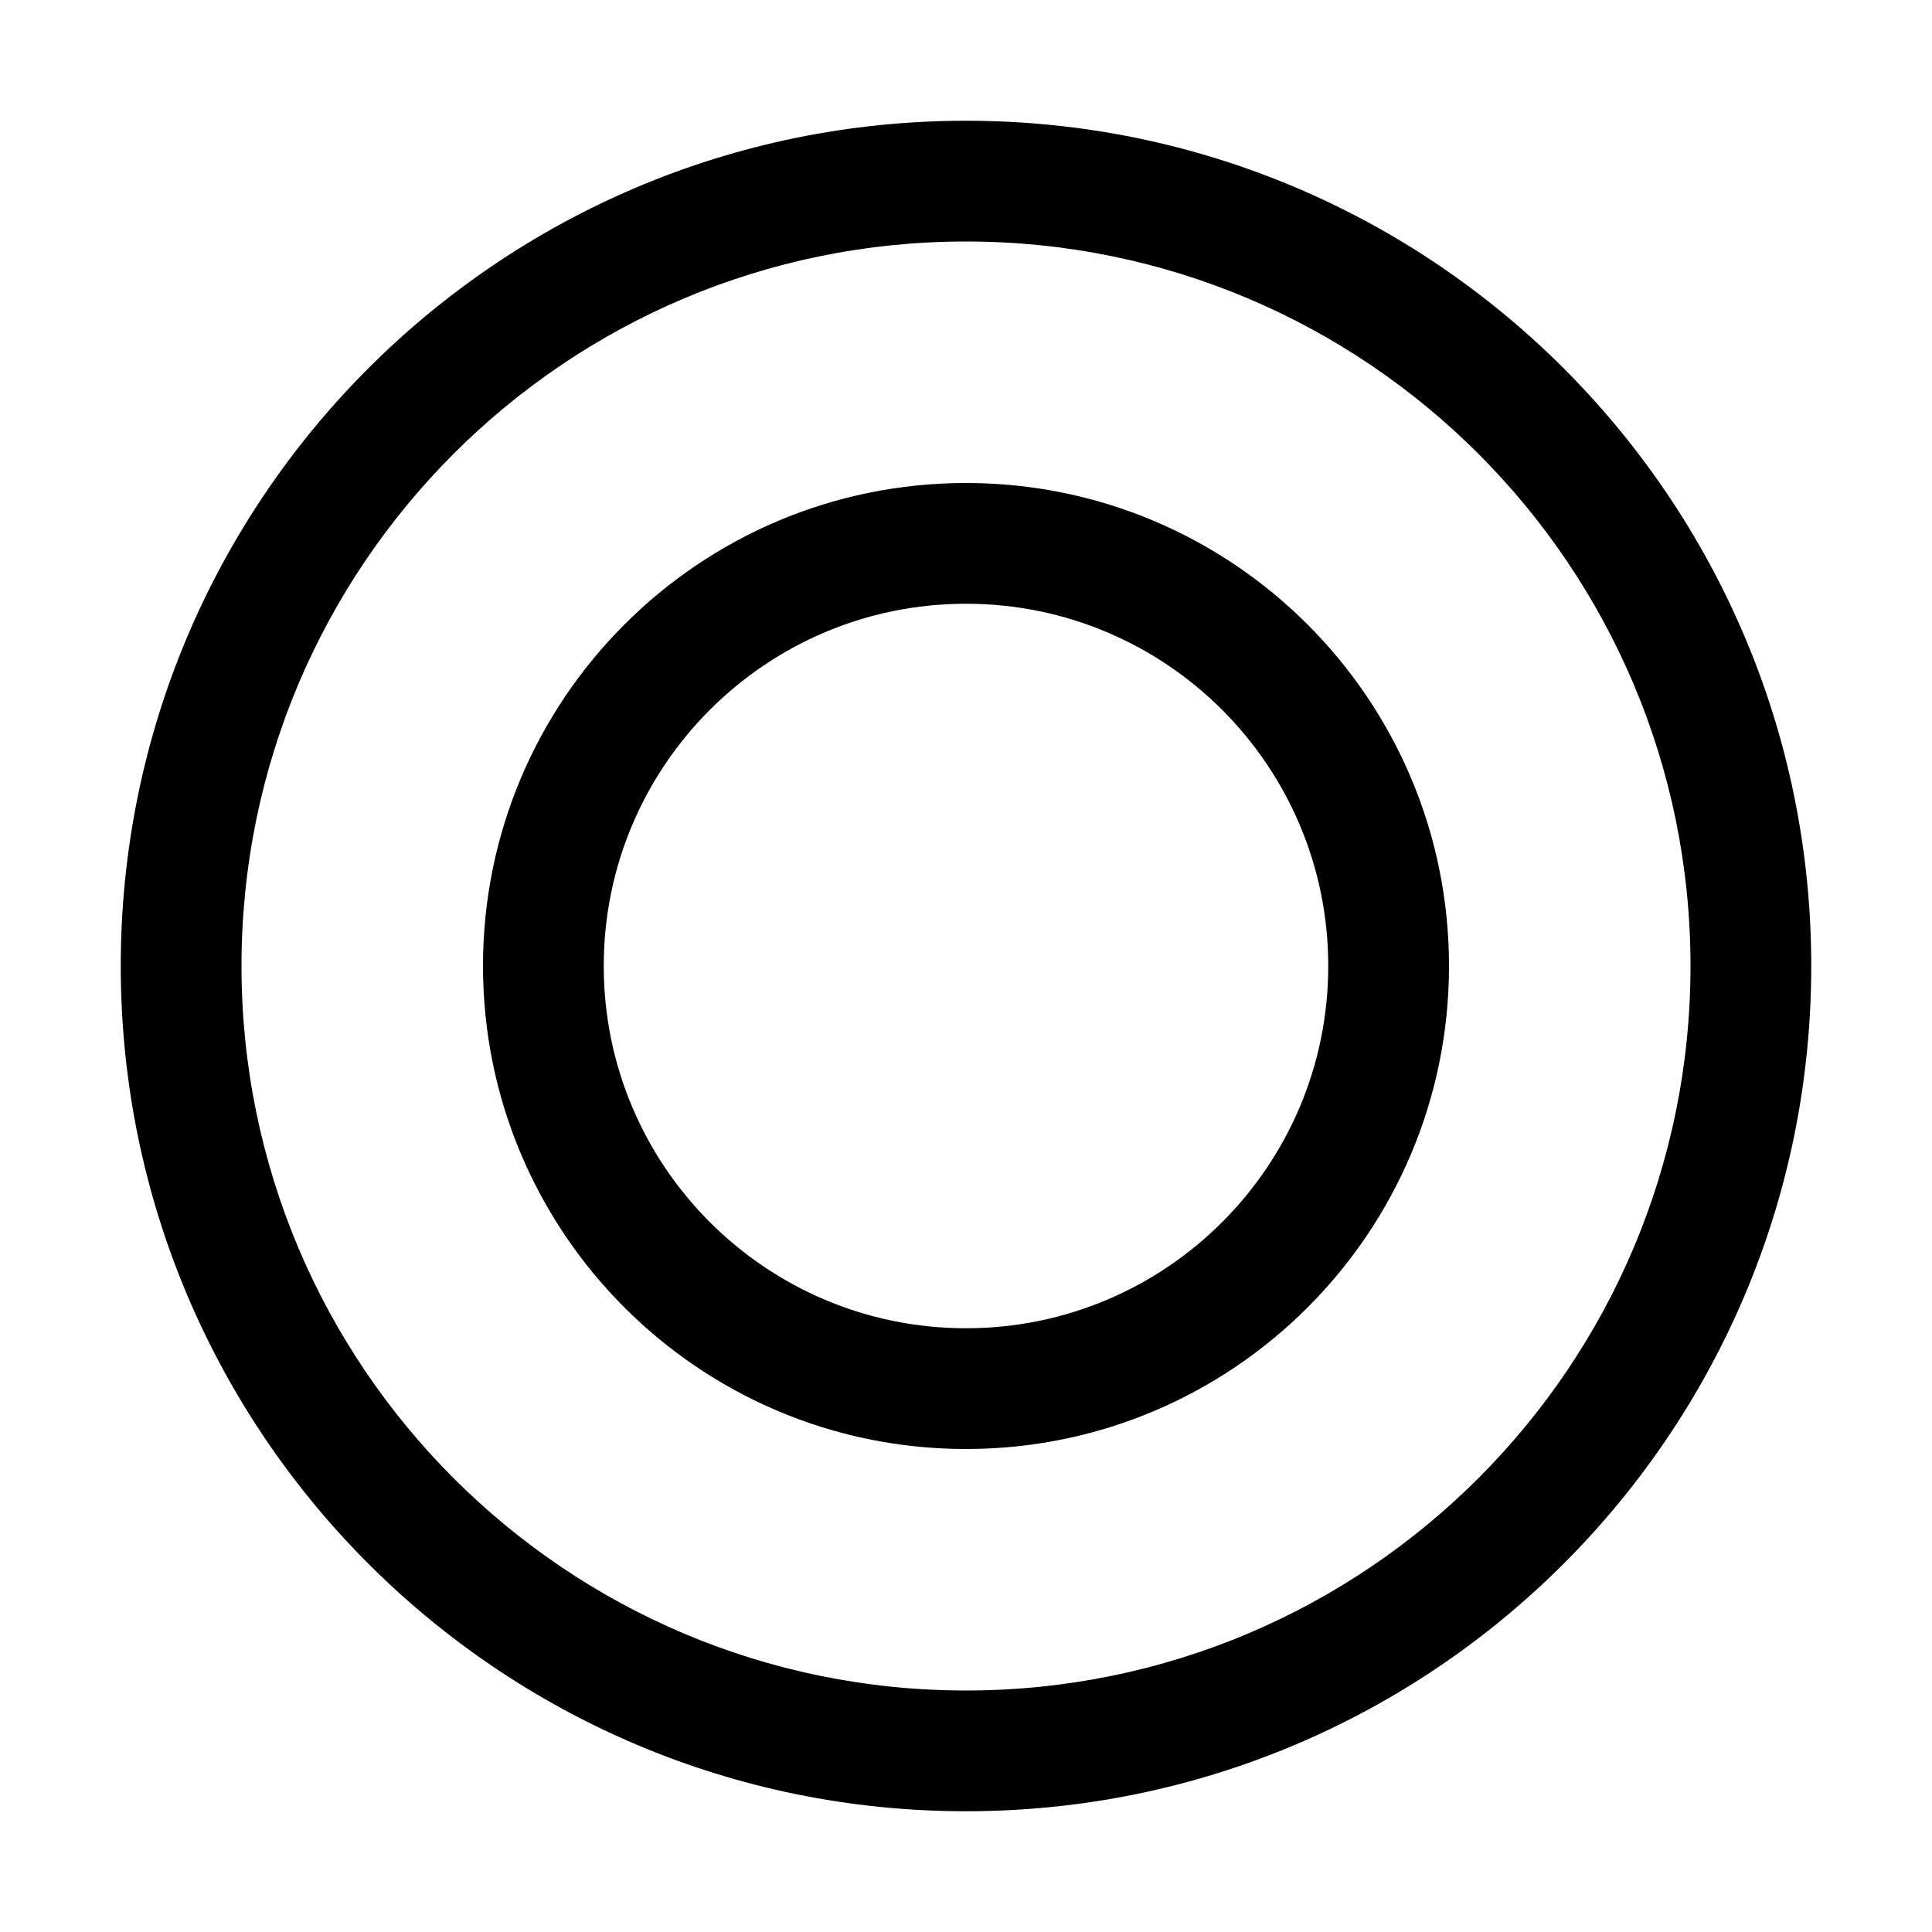
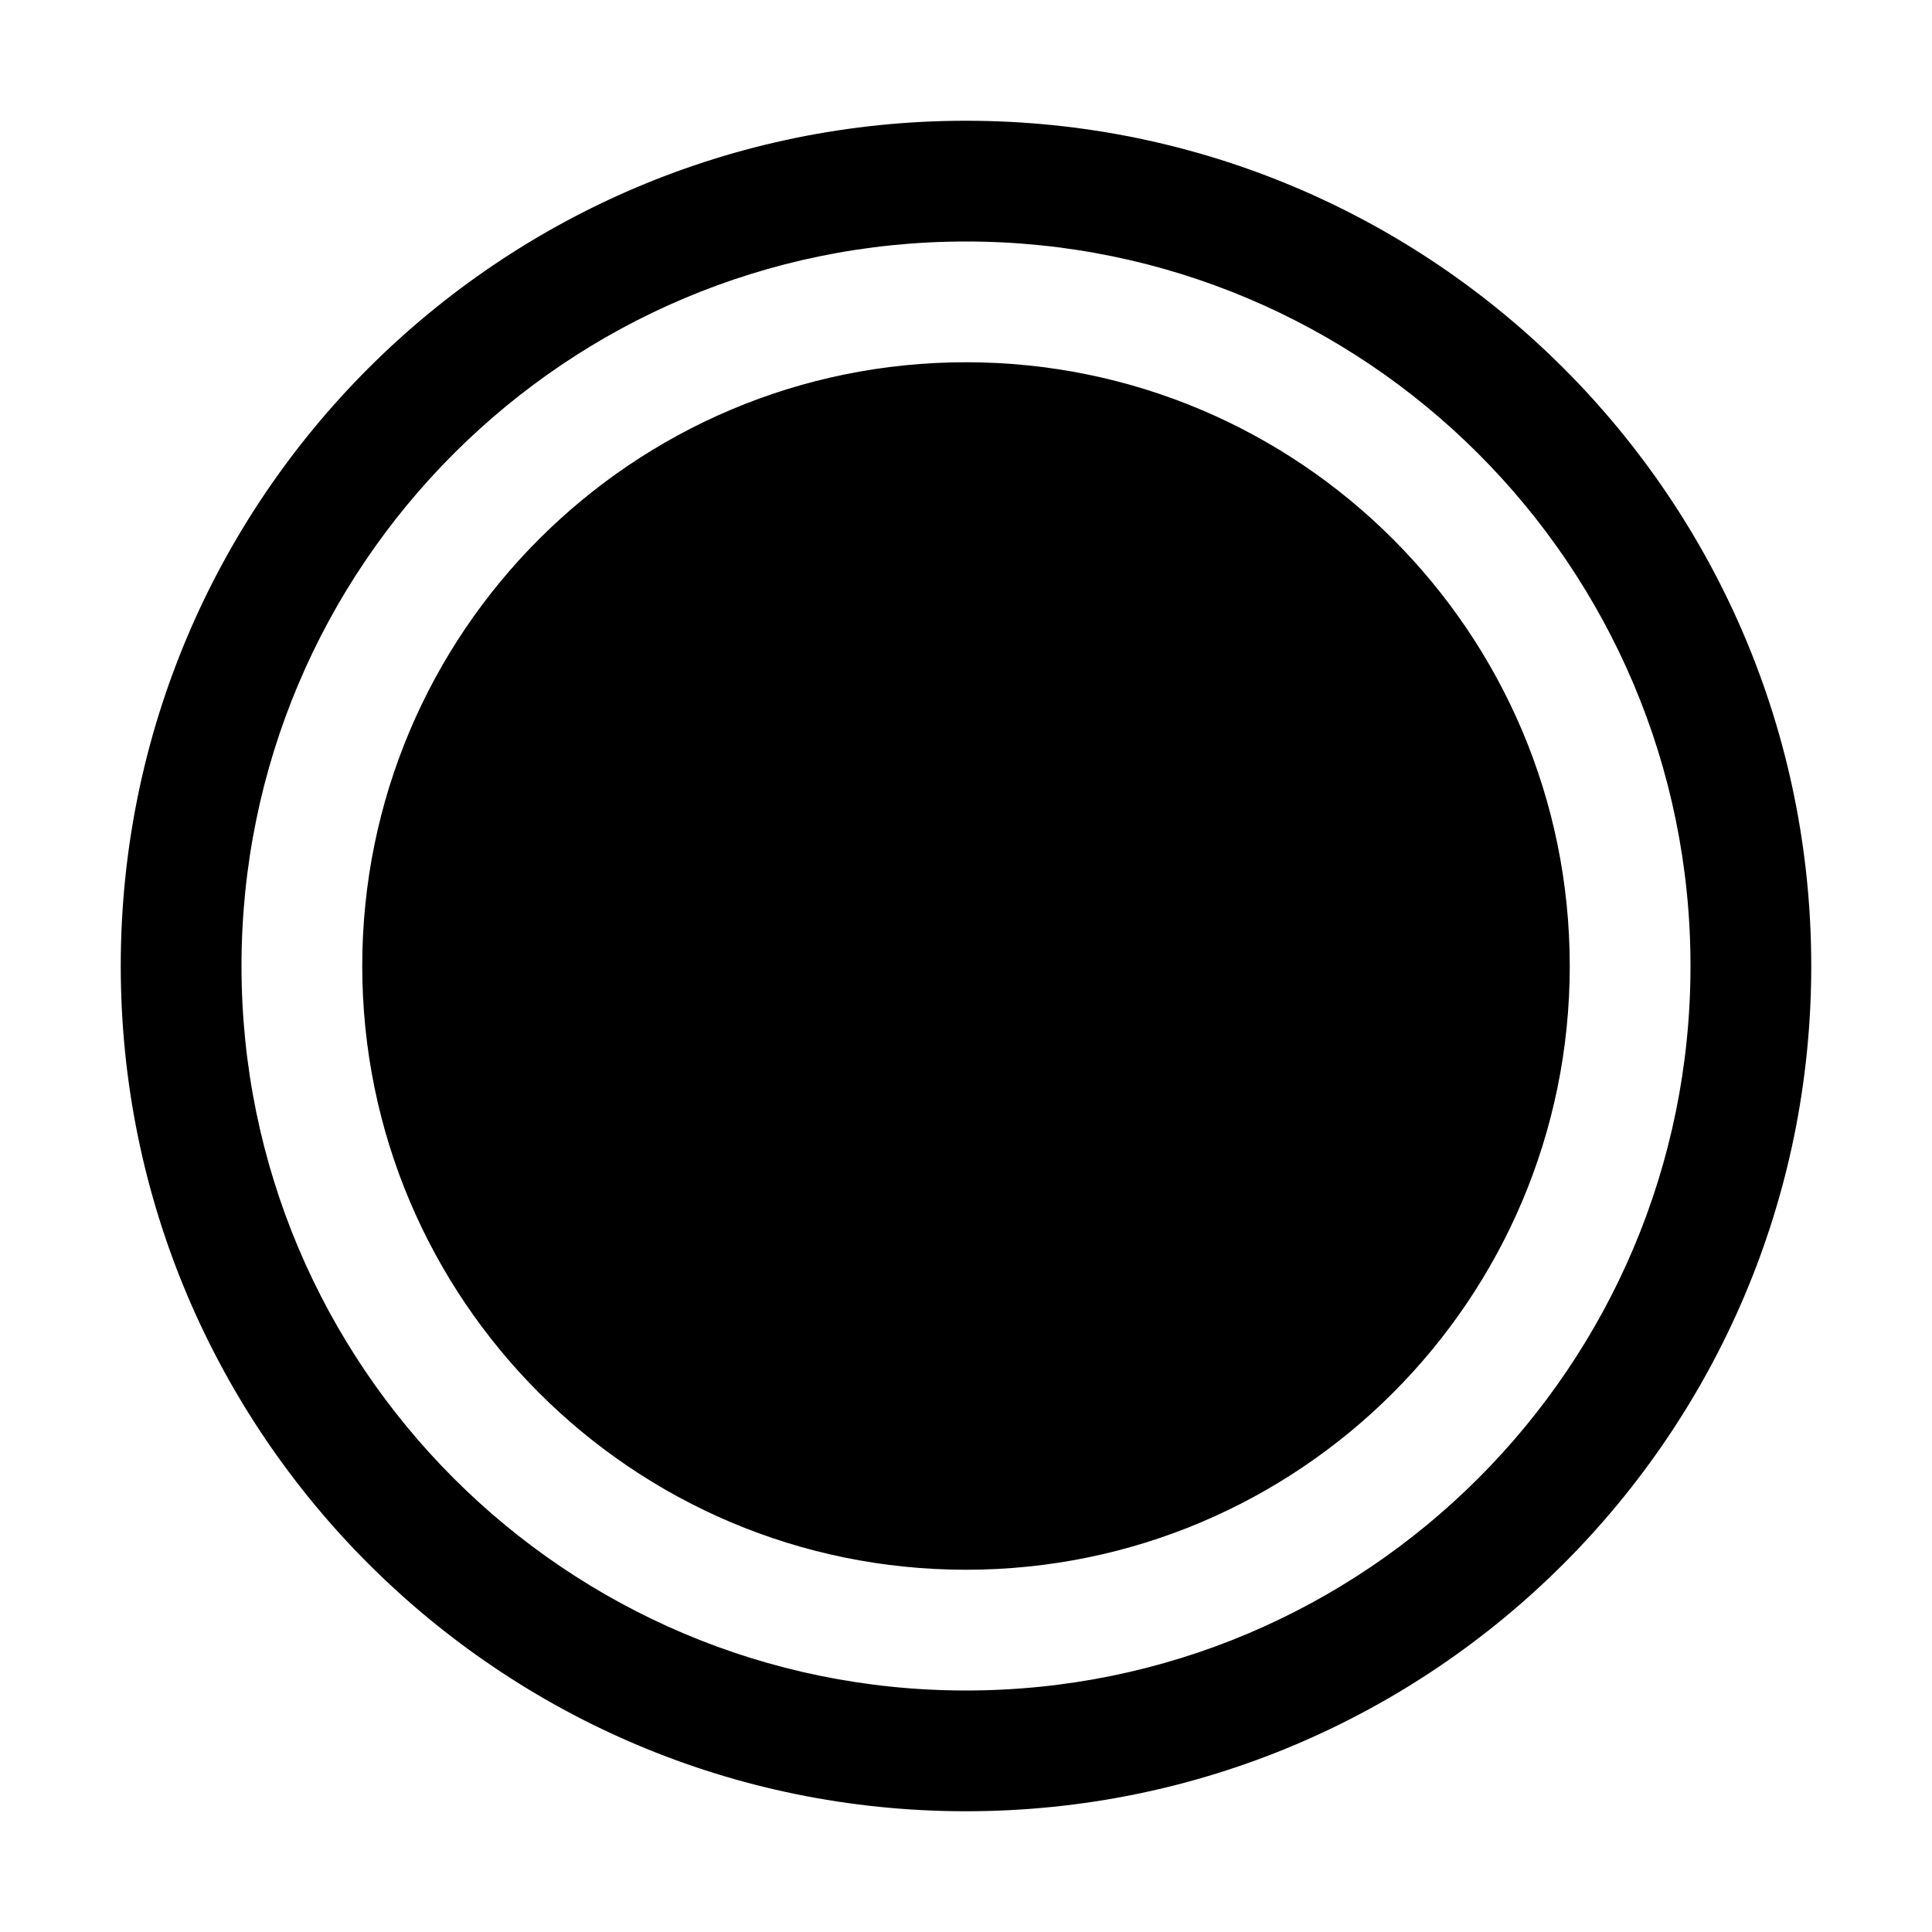
<svg xmlns="http://www.w3.org/2000/svg" width="16" height="16" fill="none" viewBox="0 0 16 16">
-   <path fill="currentColor" d="M8 1a7 7 0 1 1 0 14A7 7 0 0 1 8 1m0 1a6 6 0 1 0 0 12A6 6 0 0 0 8 2m0 2a4 4 0 1 1 0 8 4 4 0 0 1 0-8m0 1a3 3 0 1 0 0 6 3 3 0 0 0 0-6" />
+   <path fill="currentColor" d="M8 1a7 7 0 1 1 0 14A7 7 0 0 1 8 1m0 1a6 6 0 1 0 0 12A6 6 0 0 0 8 2m0 1a5 5 0 1 1 0 10A5 5 0 0 1 8 3" />
</svg>
